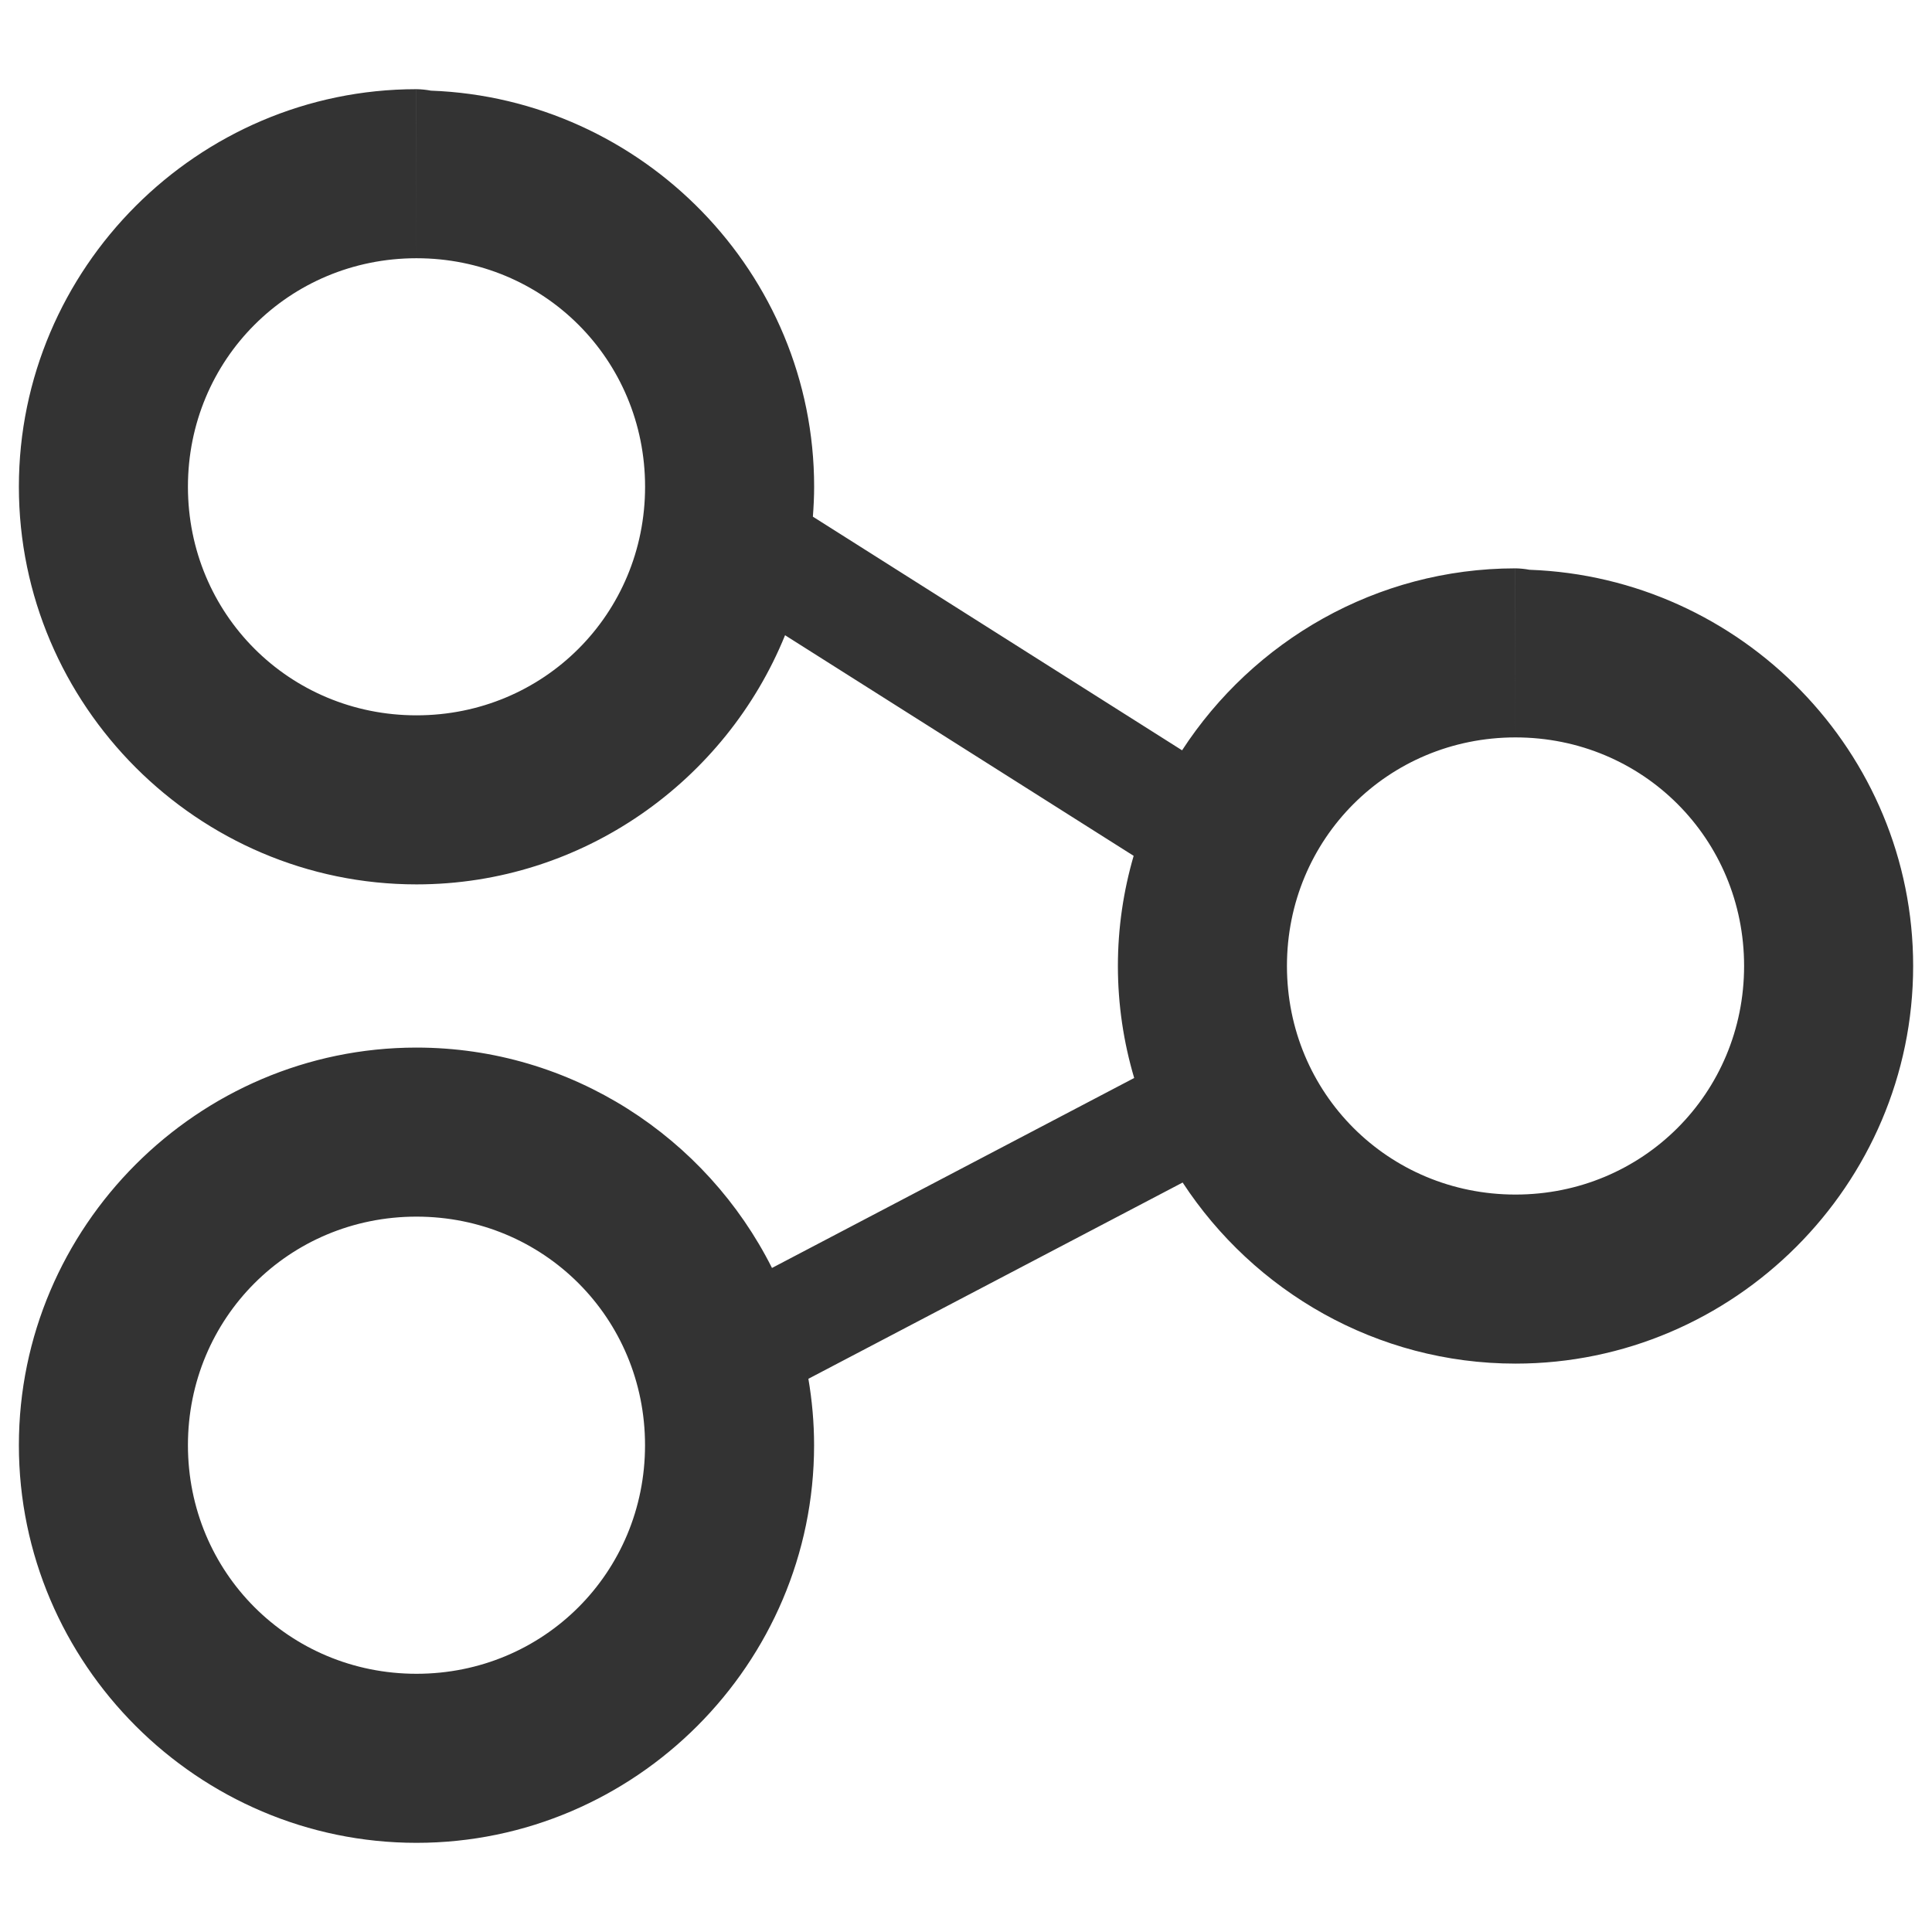
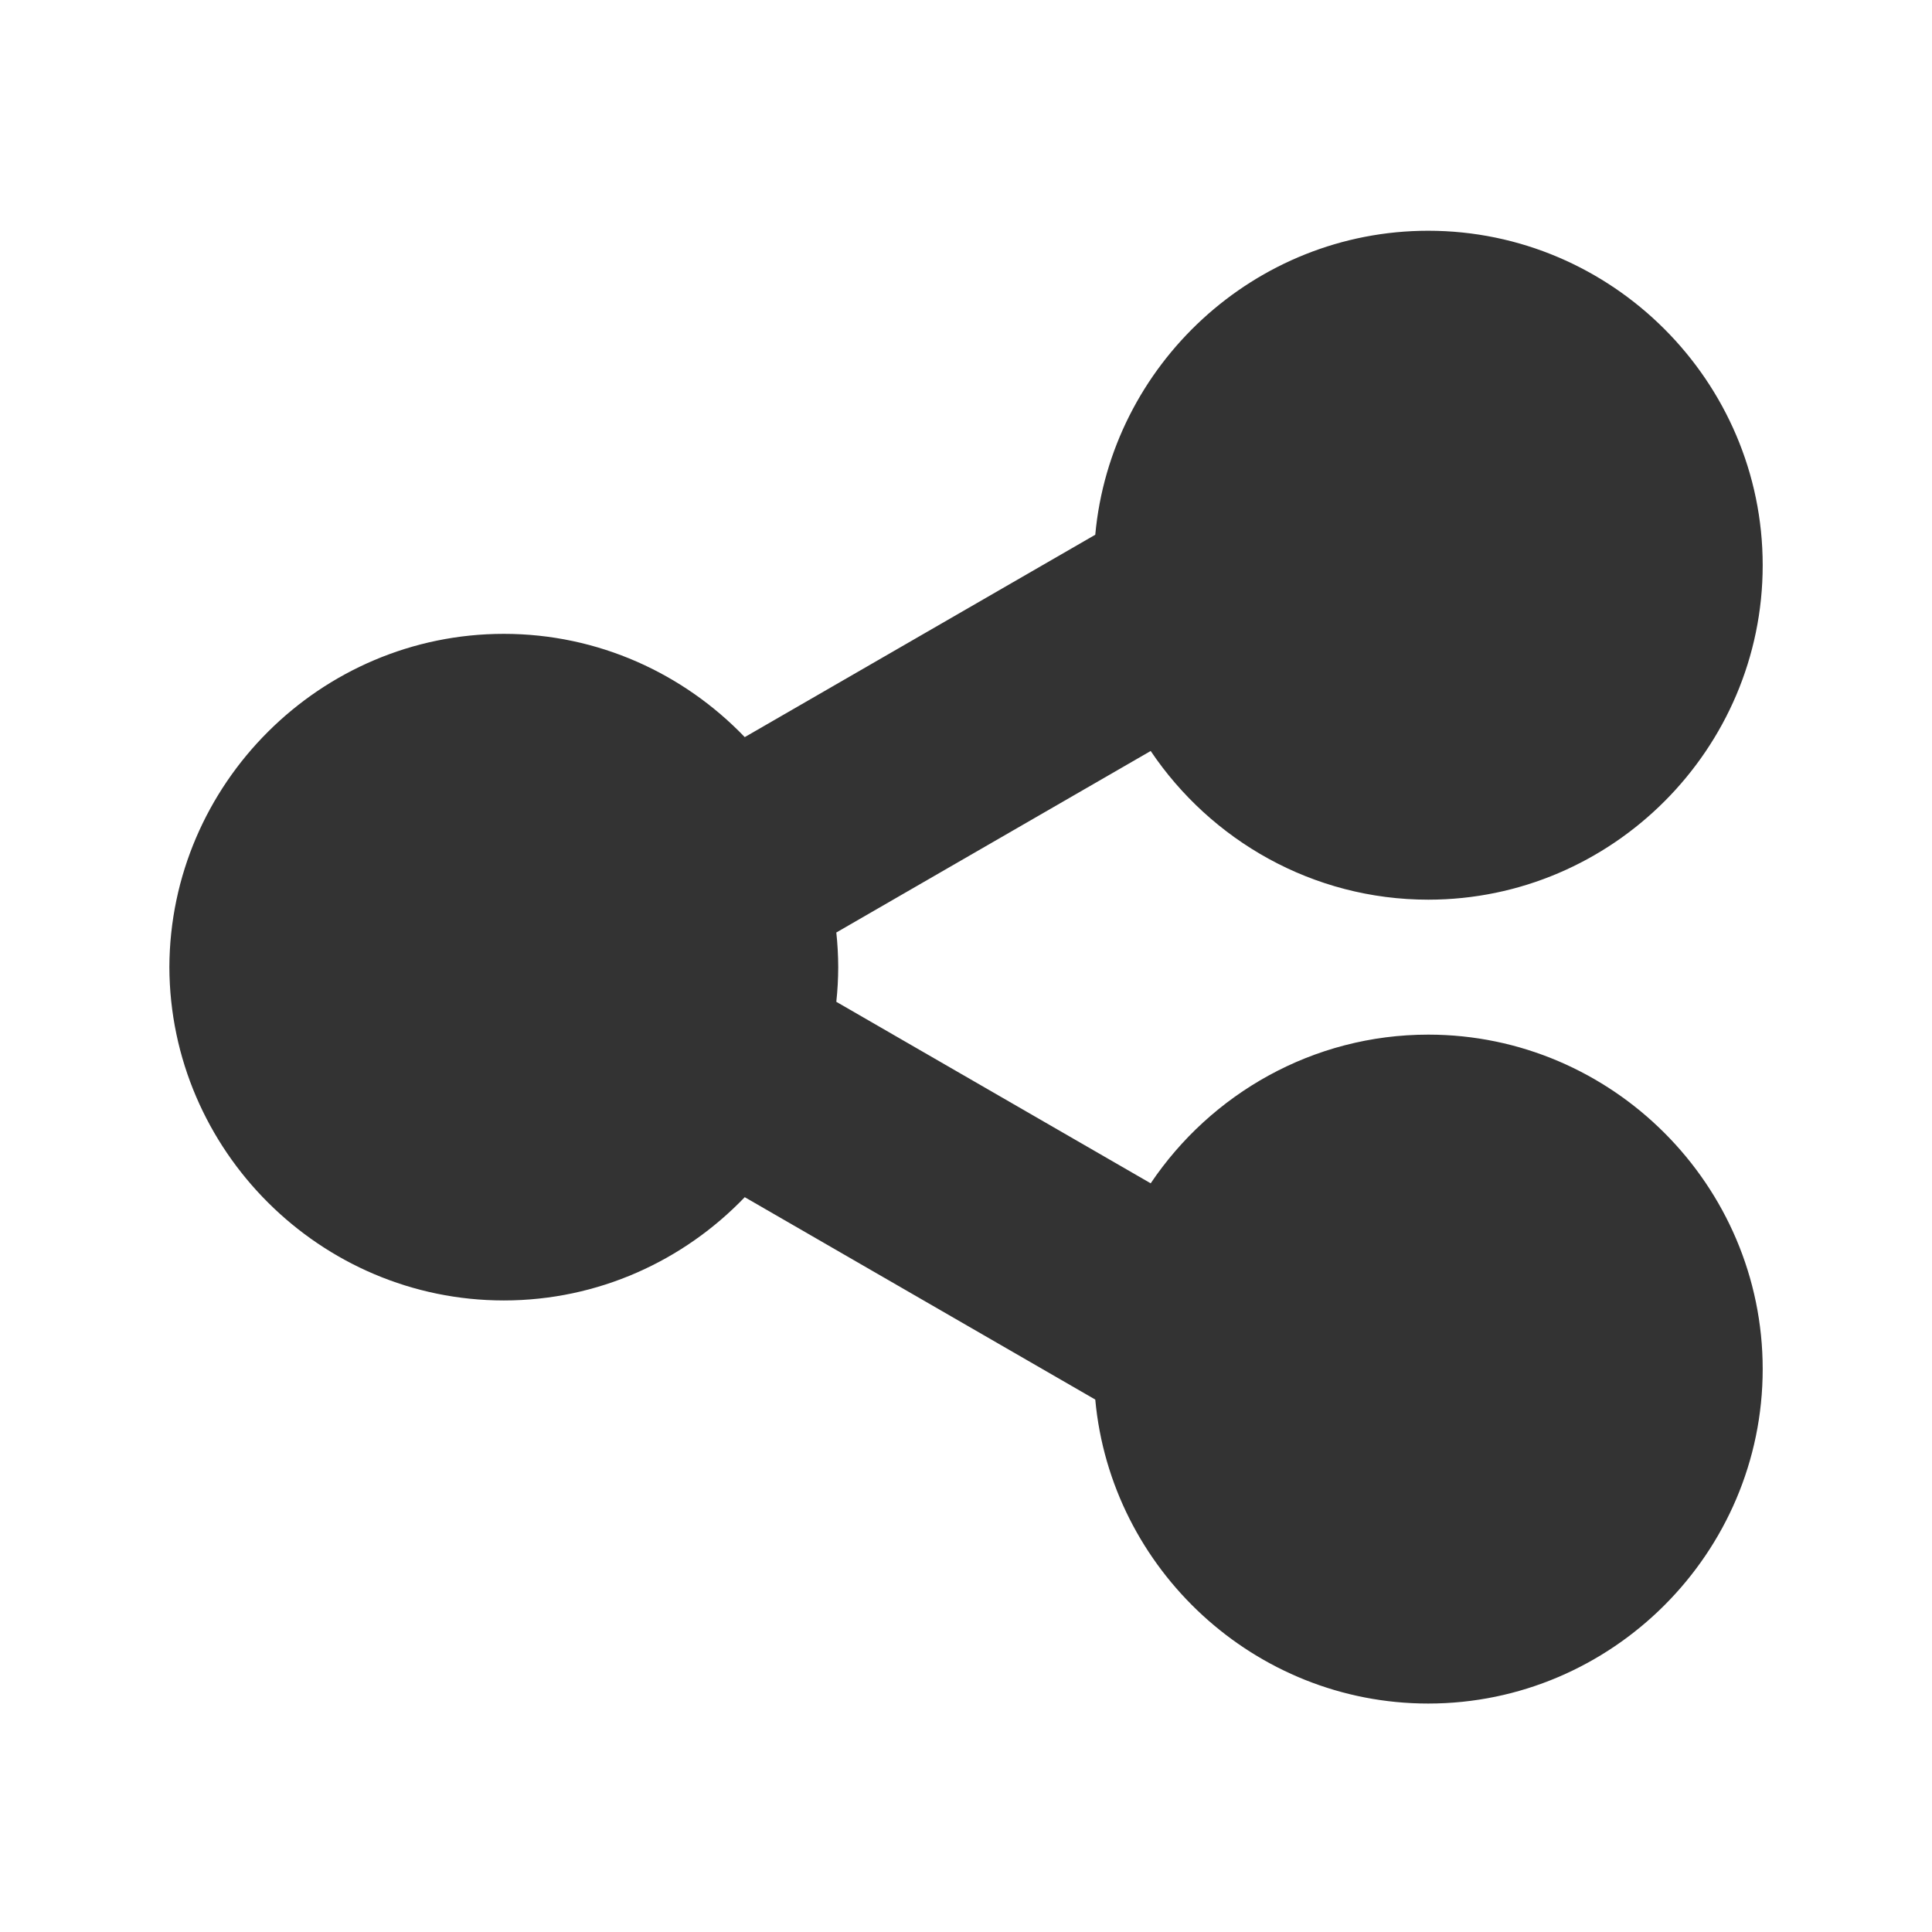
<svg xmlns="http://www.w3.org/2000/svg" width="80mm" height="80mm" viewBox="0 0 80 80" version="1.1" id="svg8">
  <defs id="defs2" />
  <g id="layer1" transform="translate(-50.94875,-46.18625)">
-     <g style="opacity:0.8;stroke:none;fill:#000000;fill-opacity:1" id="g1603">
-       <path transform="matrix(0.2645833,0,0,0.2645833,50.94875,46.18625)" d="M 65.139 13.957 C 30.943 13.979 2.955 41.982 2.955 76.178 C 2.955 110.389 30.973 138.408 65.184 138.408 C 91.19 138.408 113.601 122.21 122.863 99.416 L 177.418 133.941 C 175.825 139.423 174.953 145.202 174.953 151.178 C 174.953 157.259 175.854 163.139 177.502 168.707 L 120.818 198.438 C 110.571 178.044 89.442 163.949 65.184 163.949 L 65.154 163.949 A 13.23 13.23 0 0 0 65.139 163.949 C 30.942 163.97 2.955 191.981 2.955 226.178 C 2.955 260.389 30.972 288.408 65.184 288.408 C 99.395 288.408 127.406 260.389 127.406 226.178 C 127.406 222.637 127.09 219.167 126.514 215.783 L 185.086 185.068 C 196.225 202.09 215.447 213.408 237.182 213.408 C 271.393 213.408 299.412 185.389 299.412 151.178 C 299.412 117.714 272.556 90.357 239.367 89.17 A 13.23 13.23 0 0 0 237.203 88.949 C 237.196 88.949 237.189 88.949 237.182 88.949 A 13.23 13.23 0 0 0 237.152 88.949 L 237.152 115.406 L 237.16 115.406 A 13.23 13.23 0 0 0 237.182 115.406 C 257.094 115.406 272.955 131.265 272.955 151.178 C 272.955 171.091 257.094 186.951 237.182 186.951 C 217.269 186.951 201.41 171.091 201.41 151.178 C 201.41 131.276 217.252 115.423 237.152 115.406 L 237.145 88.949 C 215.366 88.963 196.116 100.339 184.998 117.426 L 127.217 80.859 C 127.334 79.312 127.414 77.754 127.414 76.178 C 127.414 42.737 100.593 15.408 67.436 14.186 A 13.23 13.23 0 0 0 65.184 13.957 L 65.146 13.957 L 65.146 40.414 L 65.162 40.414 A 13.23 13.23 0 0 0 65.184 40.414 C 85.096 40.414 100.957 56.265 100.957 76.178 C 100.957 96.091 85.096 111.951 65.184 111.951 C 45.271 111.951 29.412 96.091 29.412 76.178 C 29.412 56.279 45.25 40.435 65.146 40.414 L 65.139 13.957 z M 65.154 190.406 L 65.162 190.406 L 65.184 190.406 C 85.096 190.406 100.949 206.265 100.949 226.178 C 100.949 246.091 85.097 261.951 65.184 261.951 C 45.271 261.951 29.412 246.091 29.412 226.178 C 29.412 206.276 45.254 190.423 65.154 190.406 z " style="color:#000000;font-style:normal;font-variant:normal;font-weight:normal;font-stretch:normal;font-size:medium;line-height:normal;font-family:sans-serif;font-variant-ligatures:normal;font-variant-position:normal;font-variant-caps:normal;font-variant-numeric:normal;font-variant-alternates:normal;font-variant-east-asian:normal;font-feature-settings:normal;font-variation-settings:normal;text-indent:0;text-align:start;text-decoration:none;text-decoration-line:none;text-decoration-style:solid;text-decoration-color:#000000;letter-spacing:normal;word-spacing:normal;text-transform:none;writing-mode:lr-tb;direction:ltr;text-orientation:mixed;dominant-baseline:auto;baseline-shift:baseline;text-anchor:start;white-space:normal;shape-padding:0;shape-margin:0;inline-size:0;clip-rule:nonzero;display:inline;overflow:visible;visibility:visible;isolation:auto;mix-blend-mode:normal;color-interpolation:sRGB;color-interpolation-filters:linearRGB;solid-color:#000000;solid-opacity:1;vector-effect:none;fill:#000000;fill-opacity:1;fill-rule:nonzero;stroke:none;stroke-width:26.457;stroke-linecap:butt;stroke-linejoin:round;stroke-miterlimit:4;stroke-dasharray:none;stroke-dashoffset:0;stroke-opacity:1;color-rendering:auto;image-rendering:auto;shape-rendering:auto;text-rendering:auto;enable-background:accumulate;stop-color:#000000;stop-opacity:1" id="path1607" />
+     <g style="opacity:0.8;fill:#000000;fill-opacity:1;stroke:none" id="g1603" transform="matrix(-0.8411398,0,0,0.8411398,167.4506,13.69164)">
+       <path style="color:#000000;font-style:normal;font-variant:normal;font-weight:normal;font-stretch:normal;font-size:medium;line-height:normal;font-family:sans-serif;font-variant-ligatures:normal;font-variant-position:normal;font-variant-caps:normal;font-variant-numeric:normal;font-variant-alternates:normal;font-feature-settings:normal;text-indent:0;text-align:start;text-decoration:none;text-decoration-line:none;text-decoration-style:solid;text-decoration-color:#000000;letter-spacing:normal;word-spacing:normal;text-transform:none;writing-mode:lr-tb;direction:ltr;text-orientation:mixed;dominant-baseline:auto;baseline-shift:baseline;text-anchor:start;white-space:normal;shape-padding:0;clip-rule:nonzero;display:inline;overflow:visible;visibility:visible;isolation:auto;mix-blend-mode:normal;color-interpolation:sRGB;color-interpolation-filters:linearRGB;solid-color:#000000;solid-opacity:1;vector-effect:none;fill:#000000;fill-opacity:1;fill-rule:nonzero;stroke:none;stroke-width:22.254;stroke-linecap:butt;stroke-linejoin:round;stroke-miterlimit:4;stroke-dasharray:none;stroke-dashoffset:0;stroke-opacity:1;color-rendering:auto;image-rendering:auto;shape-rendering:auto;text-rendering:auto;enable-background:accumulate" d="M 223.521 36.113 C 196.354 36.113 173.845 57.124 171.412 83.688 L 116.555 115.361 C 107.014 105.419 93.622 99.199 78.848 99.199 C 50.133 99.199 26.606 122.669 26.506 151.361 C 26.606 180.054 50.133 203.523 78.848 203.523 C 93.622 203.523 107.014 197.304 116.555 187.361 L 171.412 219.035 C 173.845 245.599 196.354 266.609 223.521 266.609 C 252.298 266.609 275.865 243.04 275.865 214.264 C 275.865 185.5 252.323 161.94 223.559 161.922 L 223.547 161.922 L 223.521 161.922 C 205.482 161.922 189.505 171.19 180.086 185.191 L 130.885 156.785 C 131.079 155.002 131.177 153.192 131.184 151.361 C 131.177 149.53 131.079 147.721 130.885 145.938 L 180.086 117.531 C 189.505 131.533 205.482 140.801 223.521 140.801 L 223.547 140.801 L 223.559 140.801 C 252.323 140.783 275.865 117.223 275.865 88.459 C 275.865 59.683 252.298 36.113 223.521 36.113 z " transform="matrix(-0.3145533,0,0,0.3145533,138.5047,38.63164)" id="path1607" />
    </g>
-     <g style="opacity:0.64" id="g1619" />
-     <g style="opacity:0.64" id="g1609">
-       <path id="path1611" d="m 113.695,73.222 c -7.157,0.004 -12.957,5.808 -12.957,12.965 0,7.16 5.804,12.965 12.965,12.965 7.16,4e-6 12.965,-5.804 12.965,-12.965 0,-7.16 -5.804,-12.965 -12.965,-12.965 0,0 -0.008,0 -0.008,0 z" style="color:#000000;font-style:normal;font-variant:normal;font-weight:normal;font-stretch:normal;font-size:medium;line-height:normal;font-family:sans-serif;font-variant-ligatures:normal;font-variant-position:normal;font-variant-caps:normal;font-variant-numeric:normal;font-variant-alternates:normal;font-variant-east-asian:normal;font-feature-settings:normal;font-variation-settings:normal;text-indent:0;text-align:start;text-decoration:none;text-decoration-line:none;text-decoration-style:solid;text-decoration-color:#000000;letter-spacing:normal;word-spacing:normal;text-transform:none;writing-mode:lr-tb;direction:ltr;text-orientation:mixed;dominant-baseline:auto;baseline-shift:baseline;text-anchor:start;white-space:normal;shape-padding:0;shape-margin:0;inline-size:0;clip-rule:nonzero;display:inline;overflow:visible;visibility:visible;isolation:auto;mix-blend-mode:normal;color-interpolation:sRGB;color-interpolation-filters:linearRGB;solid-color:#000000;solid-opacity:1;vector-effect:none;fill:#000000;fill-opacity:0;fill-rule:nonzero;stroke:none;stroke-width:7;stroke-linecap:butt;stroke-linejoin:round;stroke-miterlimit:4;stroke-dasharray:none;stroke-dashoffset:0;stroke-opacity:1.0;color-rendering:auto;image-rendering:auto;shape-rendering:auto;text-rendering:auto;enable-background:accumulate;stop-color:#000000;stop-opacity:1;" />
+     <g style="opacity:0.64" id="g1619" transform="matrix(-1,0,0,1,181.8988,0)" />
+     <g style="opacity:0.64" id="g1609" transform="matrix(-1,0,0,1,181.8988,0)">
+       <path id="path1611" d="m 113.695,73.222 c -7.157,0.004 -12.957,5.808 -12.957,12.965 0,7.16 5.804,12.965 12.965,12.965 7.16,4e-6 12.965,-5.804 12.965,-12.965 0,-7.16 -5.804,-12.965 -12.965,-12.965 0,0 -0.008,0 -0.008,0 z" style="color:#000000;font-style:normal;font-variant:normal;font-weight:normal;font-stretch:normal;font-size:medium;line-height:normal;font-family:sans-serif;font-variant-ligatures:normal;font-variant-position:normal;font-variant-caps:normal;font-variant-numeric:normal;font-variant-alternates:normal;font-variant-east_asian:normal;font-feature-settings:normal;text-indent:0;text-align:start;text-decoration:none;text-decoration-line:none;text-decoration-style:solid;text-decoration-color:#000000;letter-spacing:normal;word-spacing:normal;text-transform:none;writing-mode:lr-tb;direction:ltr;text-orientation:mixed;dominant-baseline:auto;baseline-shift:baseline;text-anchor:start;white-space:normal;shape-padding:0;clip-rule:nonzero;display:inline;overflow:visible;visibility:visible;isolation:auto;mix-blend-mode:normal;color-interpolation:sRGB;color-interpolation-filters:linearRGB;solid-color:#000000;solid-opacity:1;vector-effect:none;fill:#000000;fill-opacity:0;fill-rule:nonzero;stroke:none;stroke-width:7;stroke-linecap:butt;stroke-linejoin:round;stroke-miterlimit:4;stroke-dasharray:none;stroke-dashoffset:0;stroke-opacity:1;color-rendering:auto;image-rendering:auto;shape-rendering:auto;text-rendering:auto;enable-background:accumulate" />
    </g>
  </g>
</svg>
